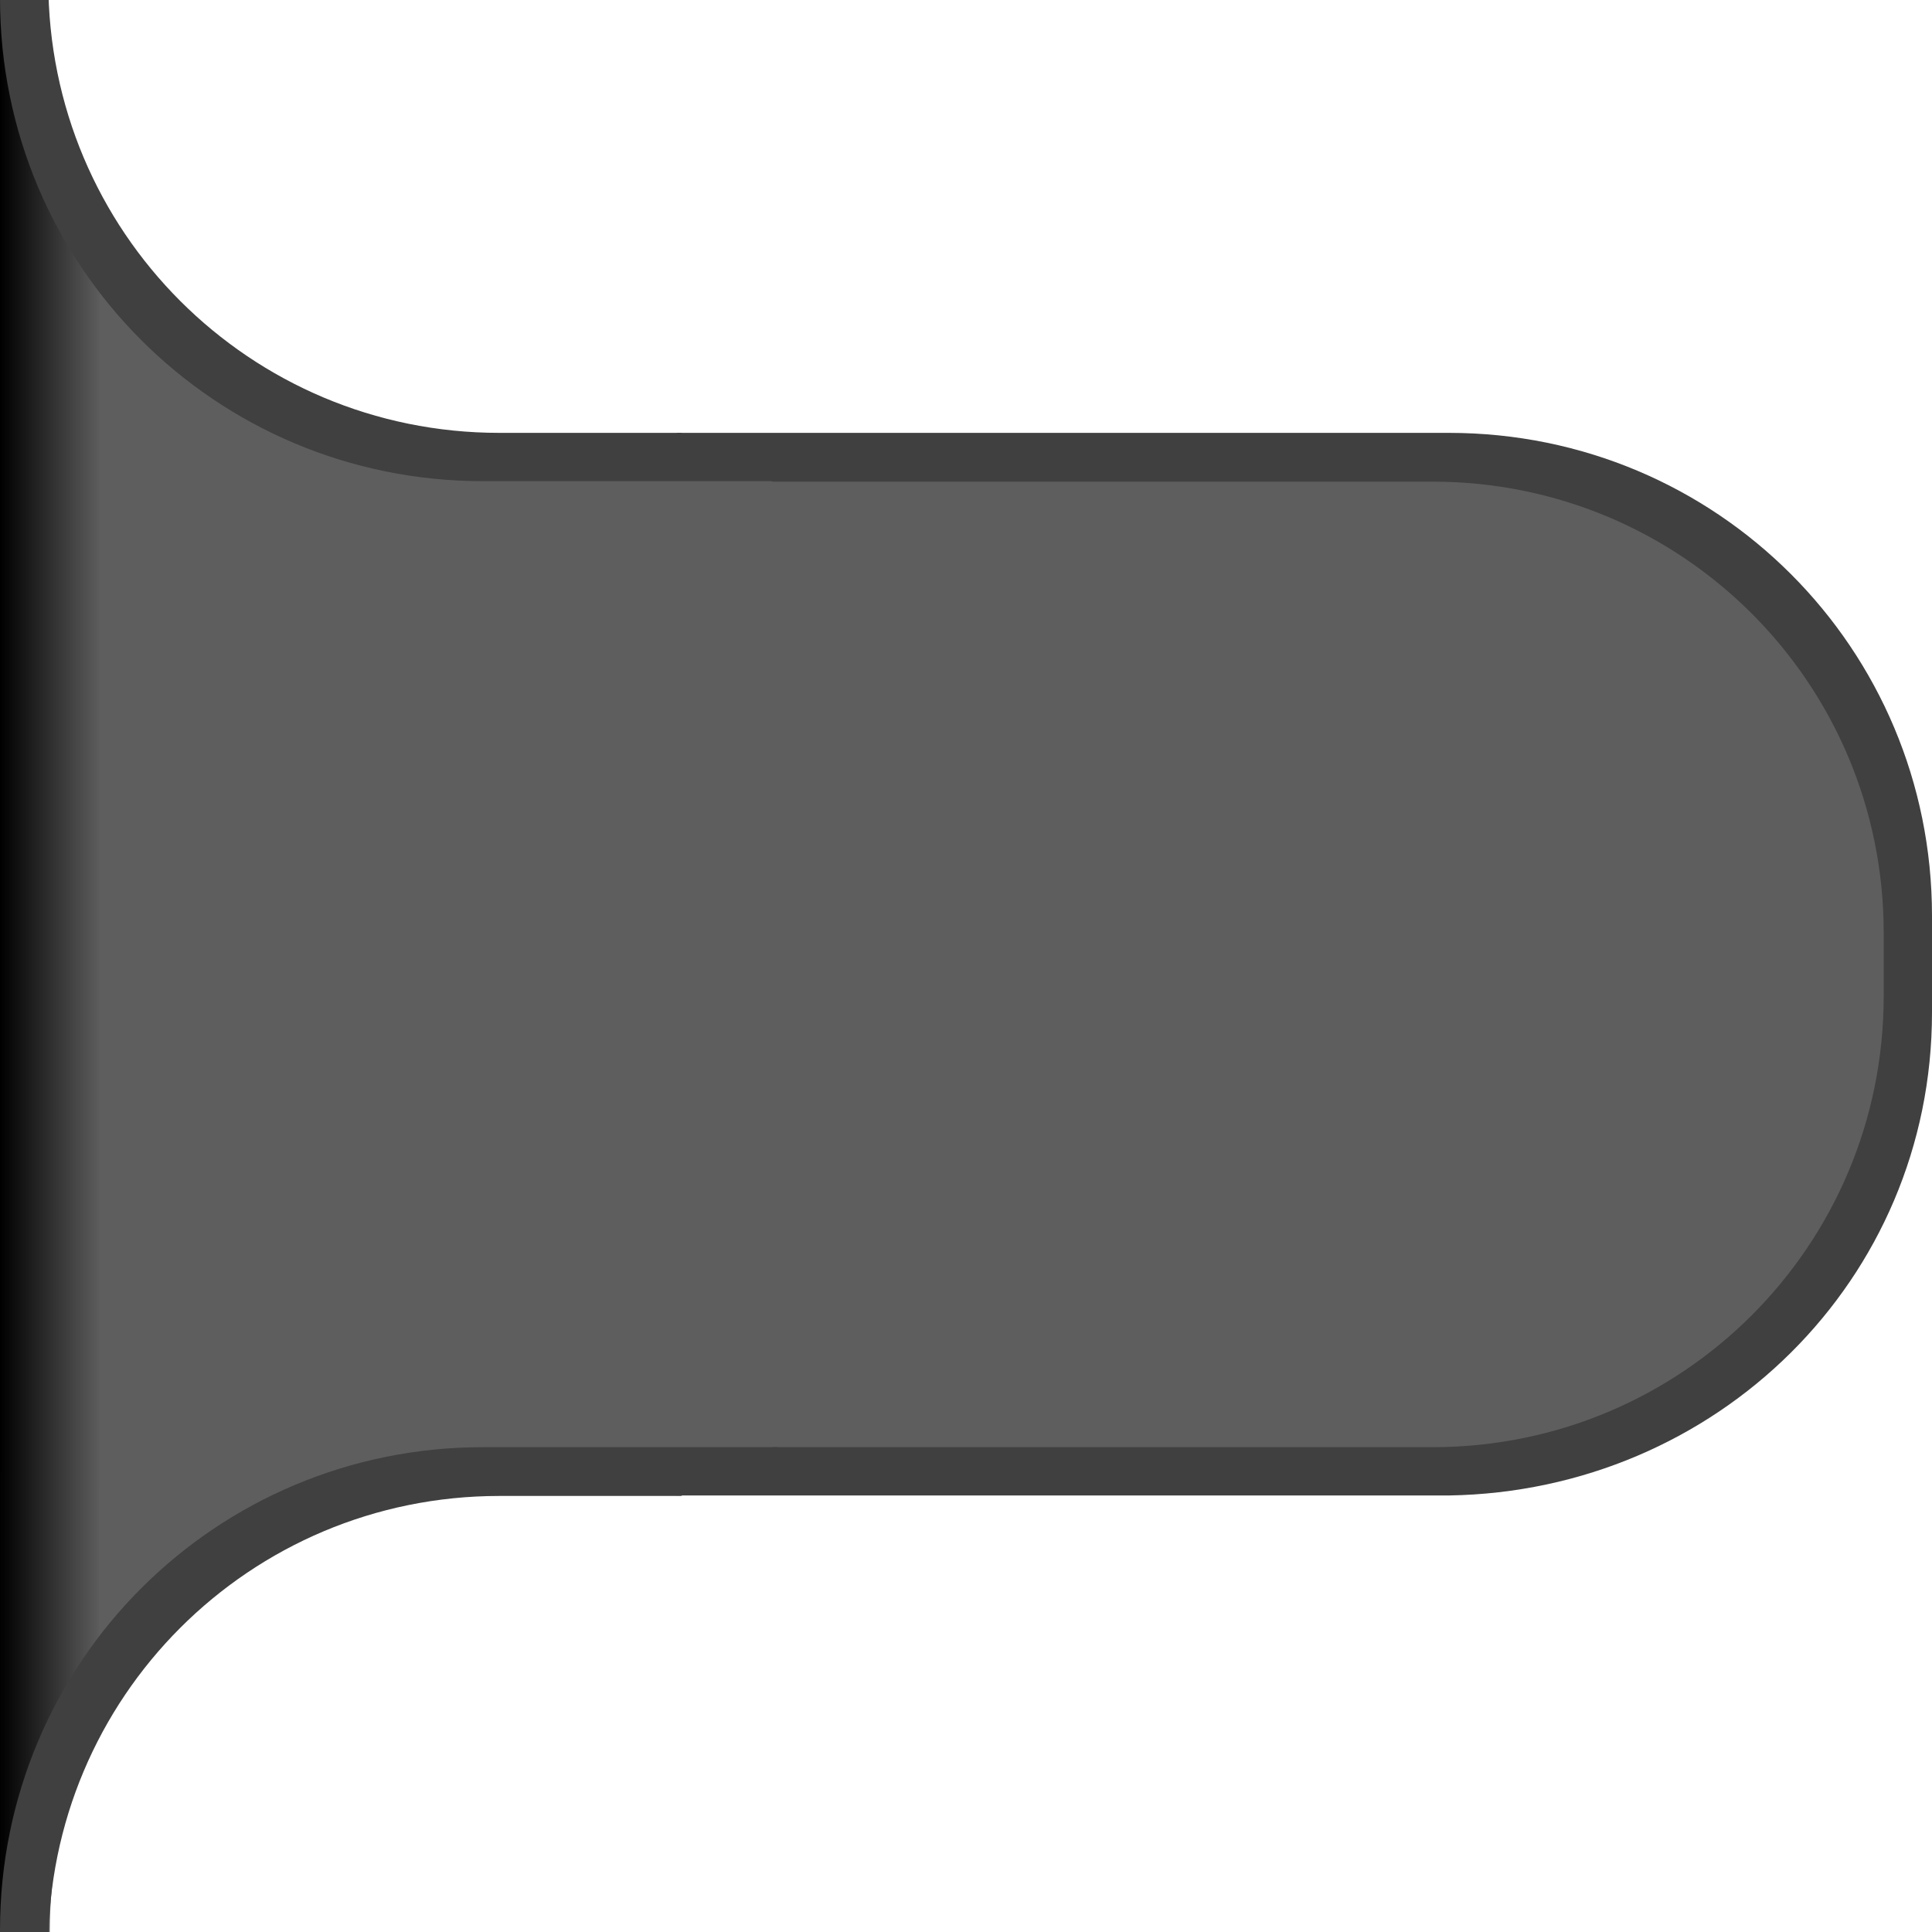
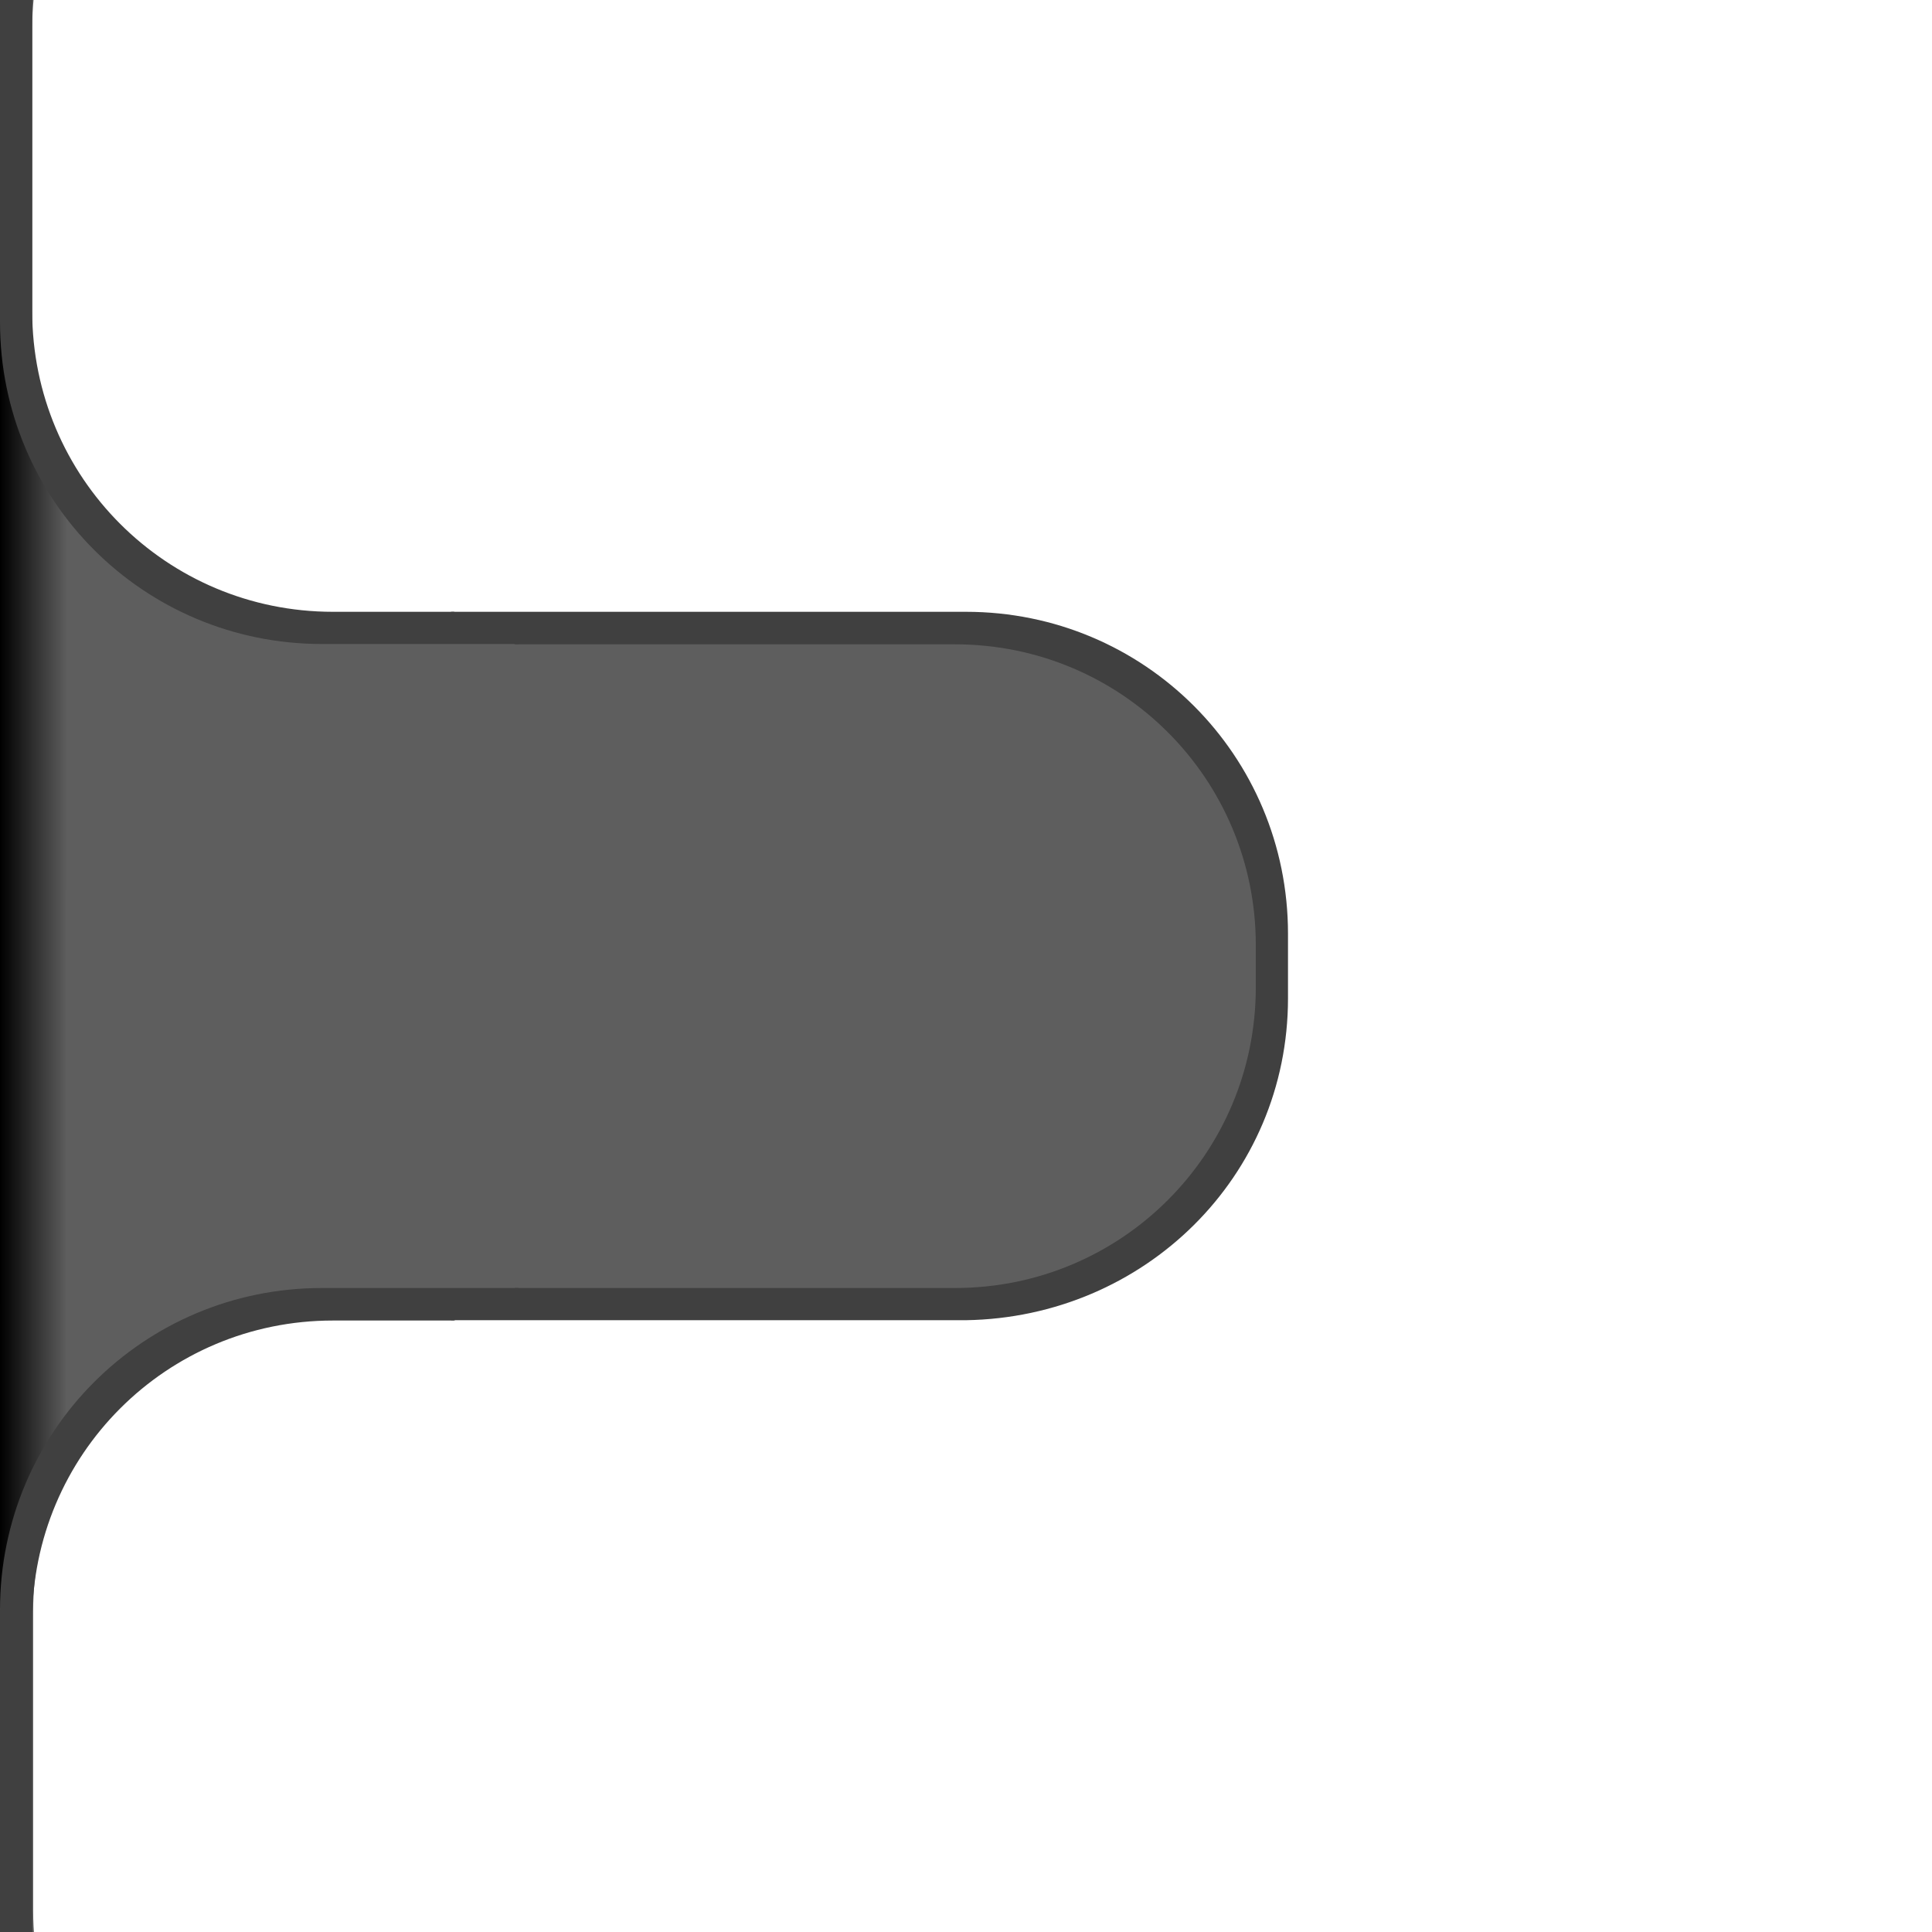
- <svg xmlns="http://www.w3.org/2000/svg" height="40" width="40" version="1.1">
+ <svg xmlns="http://www.w3.org/2000/svg" height="60" width="60" version="1.1">
  <defs>
    <linearGradient id="linearGradient3791" y2="0.45" gradientUnits="userSpaceOnUse" x2="20" gradientTransform="matrix(0,-1,1,0,10.0001,1052.362)" y1="30.2" x1="20">
      <stop stop-color="#000" stop-opacity="0.63" offset="0" />
      <stop stop-color="#000" stop-opacity="0.63" offset="1" />
    </linearGradient>
    <linearGradient id="linearGradient3793" y2="20.13" gradientUnits="userSpaceOnUse" x2="40.25" gradientTransform="matrix(1.762109,0,0,0.9968847,-30.92488,1012.3)" y1="20.13" x1="39.06">
      <stop stop-color="#000" stop-opacity="0" offset="0" />
      <stop stop-color="#000" offset="1" />
    </linearGradient>
  </defs>
-   <g transform="translate(0,-1012.362)">
-     <g transform="matrix(-1,0,0,-1,40,2064.724)" fill-rule="nonzero">
-       <path fill="url(#linearGradient3791)" d="m0.61 1032.8c0 5.56 4.47 10.06 10.03 10.06h15.36 3.47 0.19c5.17 0 9.34 4.17 9.34 9.34v9.31c0 5.17-4.17 9.34-9.34 9.34h-3.66l-1 1h15v-29.06-0.94-19.97h-0.03v-29.16h-15l1 1h3.66c5.17 0 9.34 4.17 9.34 9.34v9.31c0 5.17-4.17 9.34-9.34 9.34-1.23-0.02-2.59 0.11-3.78 0.13h-15.21c-5.56 0-10.03 4.5-10.03 10.06z" />
+   <g transform="translate(0,-1002.324)">
+     <g fill-rule="nonzero" transform="matrix(-1,0,0,-1,40,2064.724)">
+       <path fill="url(#linearGradient3791)" d="m0.61 1032.8c0 5.56 4.47 10.06 10.03 10.06h19.02c5.17 0 9.34 4.17 9.34 9.34v9.31c0 5.17-4.17 9.34-9.34 9.34h-3.66l-1 1h15v-49.97h-0.03v-29.16h-15l1 1h3.66c5.17 0 9.34 4.17 9.34 9.34v9.31c0 5.17-4.17 9.34-9.34 9.34-1.23-0.02-2.59 0.11-3.78 0.13h-15.21c-5.56 0-10.03 4.5-10.03 10.06z" />
      <path fill="url(#linearGradient3793)" d="m37.95 1017.4 2.05-4.99 0 40-2.07-5.19z" />
      <path fill="#404040" d="m24 1072.4 6 0c5.54 0 10-4.46 10-10v-10c0-5.54-4.46-10-10-10h-6.1l2 1h3.76c5.17 0 9.34 4.17 9.34 9.34v9.31c0 5.17-4.17 9.34-9.34 9.34h-3.66z" />
      <path fill="#404040" d="m23.9 1022.4 6.1 0c5.54 0 10-4.46 10-10v-10c0-5.54-4.46-10-10-10h-6l2 1h3.66c5.17 0 9.34 4.17 9.34 9.34v9.31c0 5.17-4.17 9.34-9.34 9.34h-3.76z" />
      <path fill="#404040" d="m26 1043.4-16 0c-5.54 0-10-4.46-10-10v-2c0-5.54 4.46-9.91 10-10h16l-2 1h-13.66c-5.17 0-9.34 4.17-9.34 9.34v1.31c0 5.17 4.17 9.34 9.34 9.34h13.66z" />
    </g>
  </g>
</svg>
